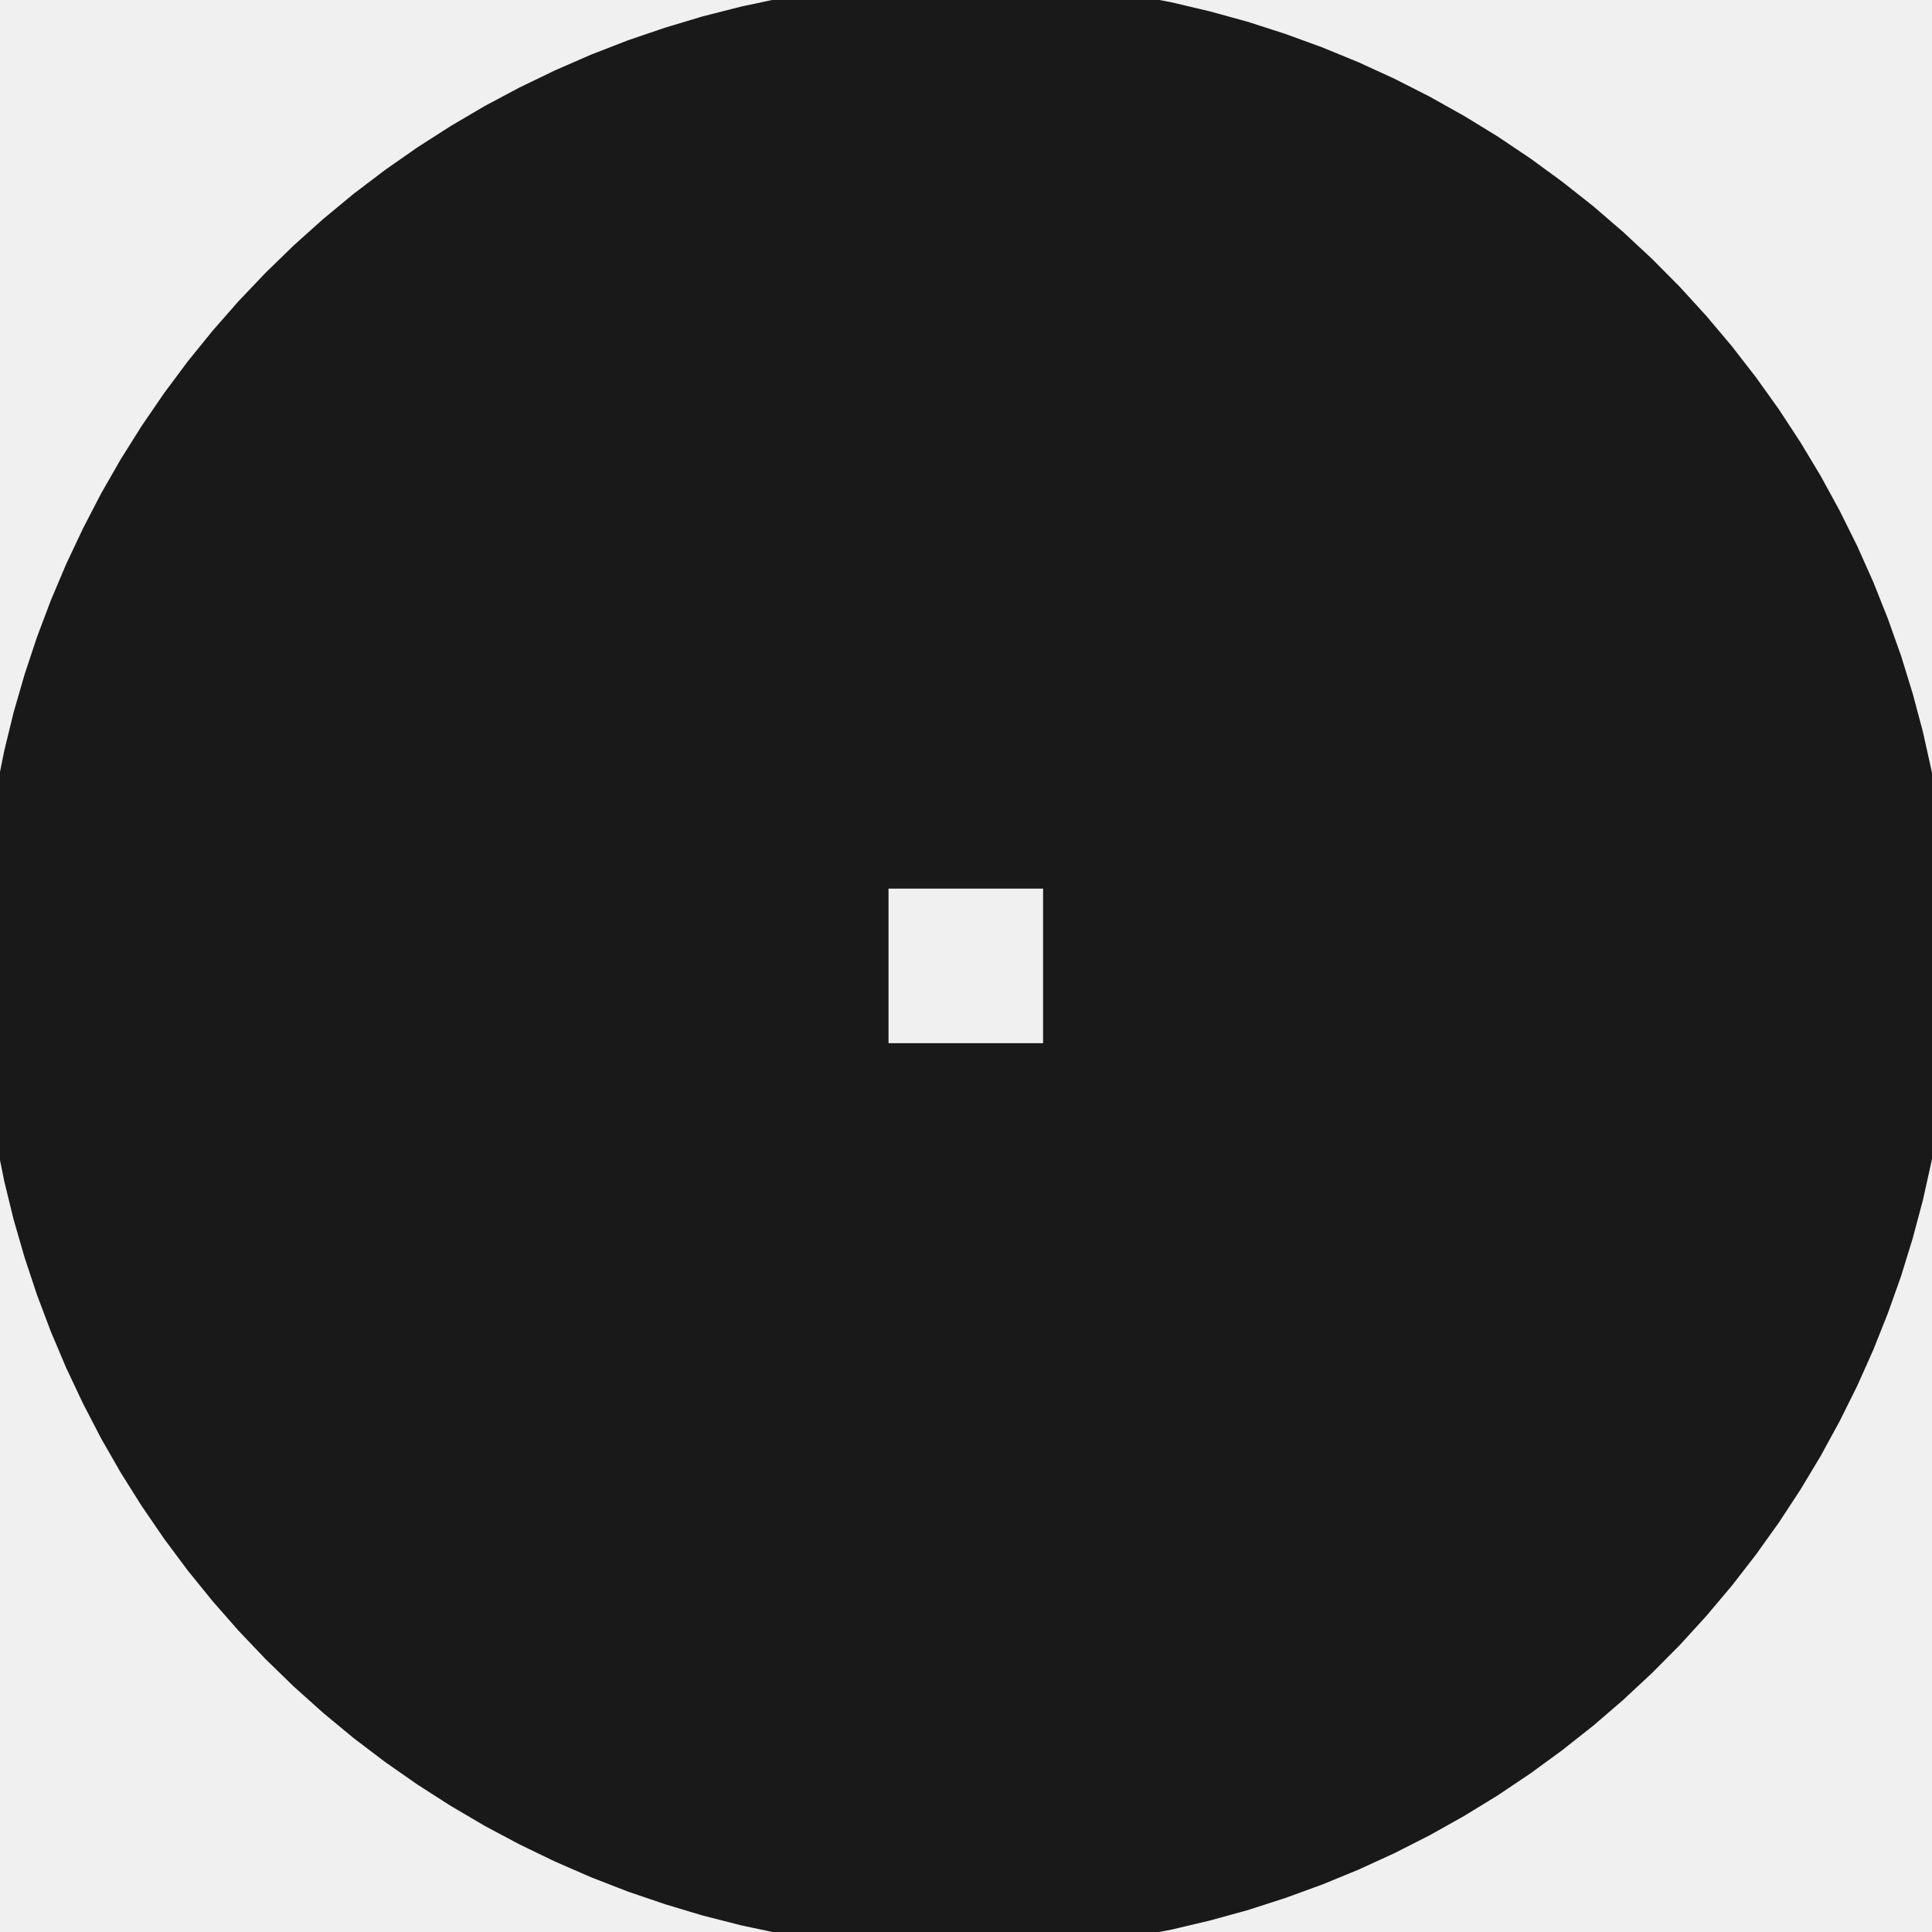
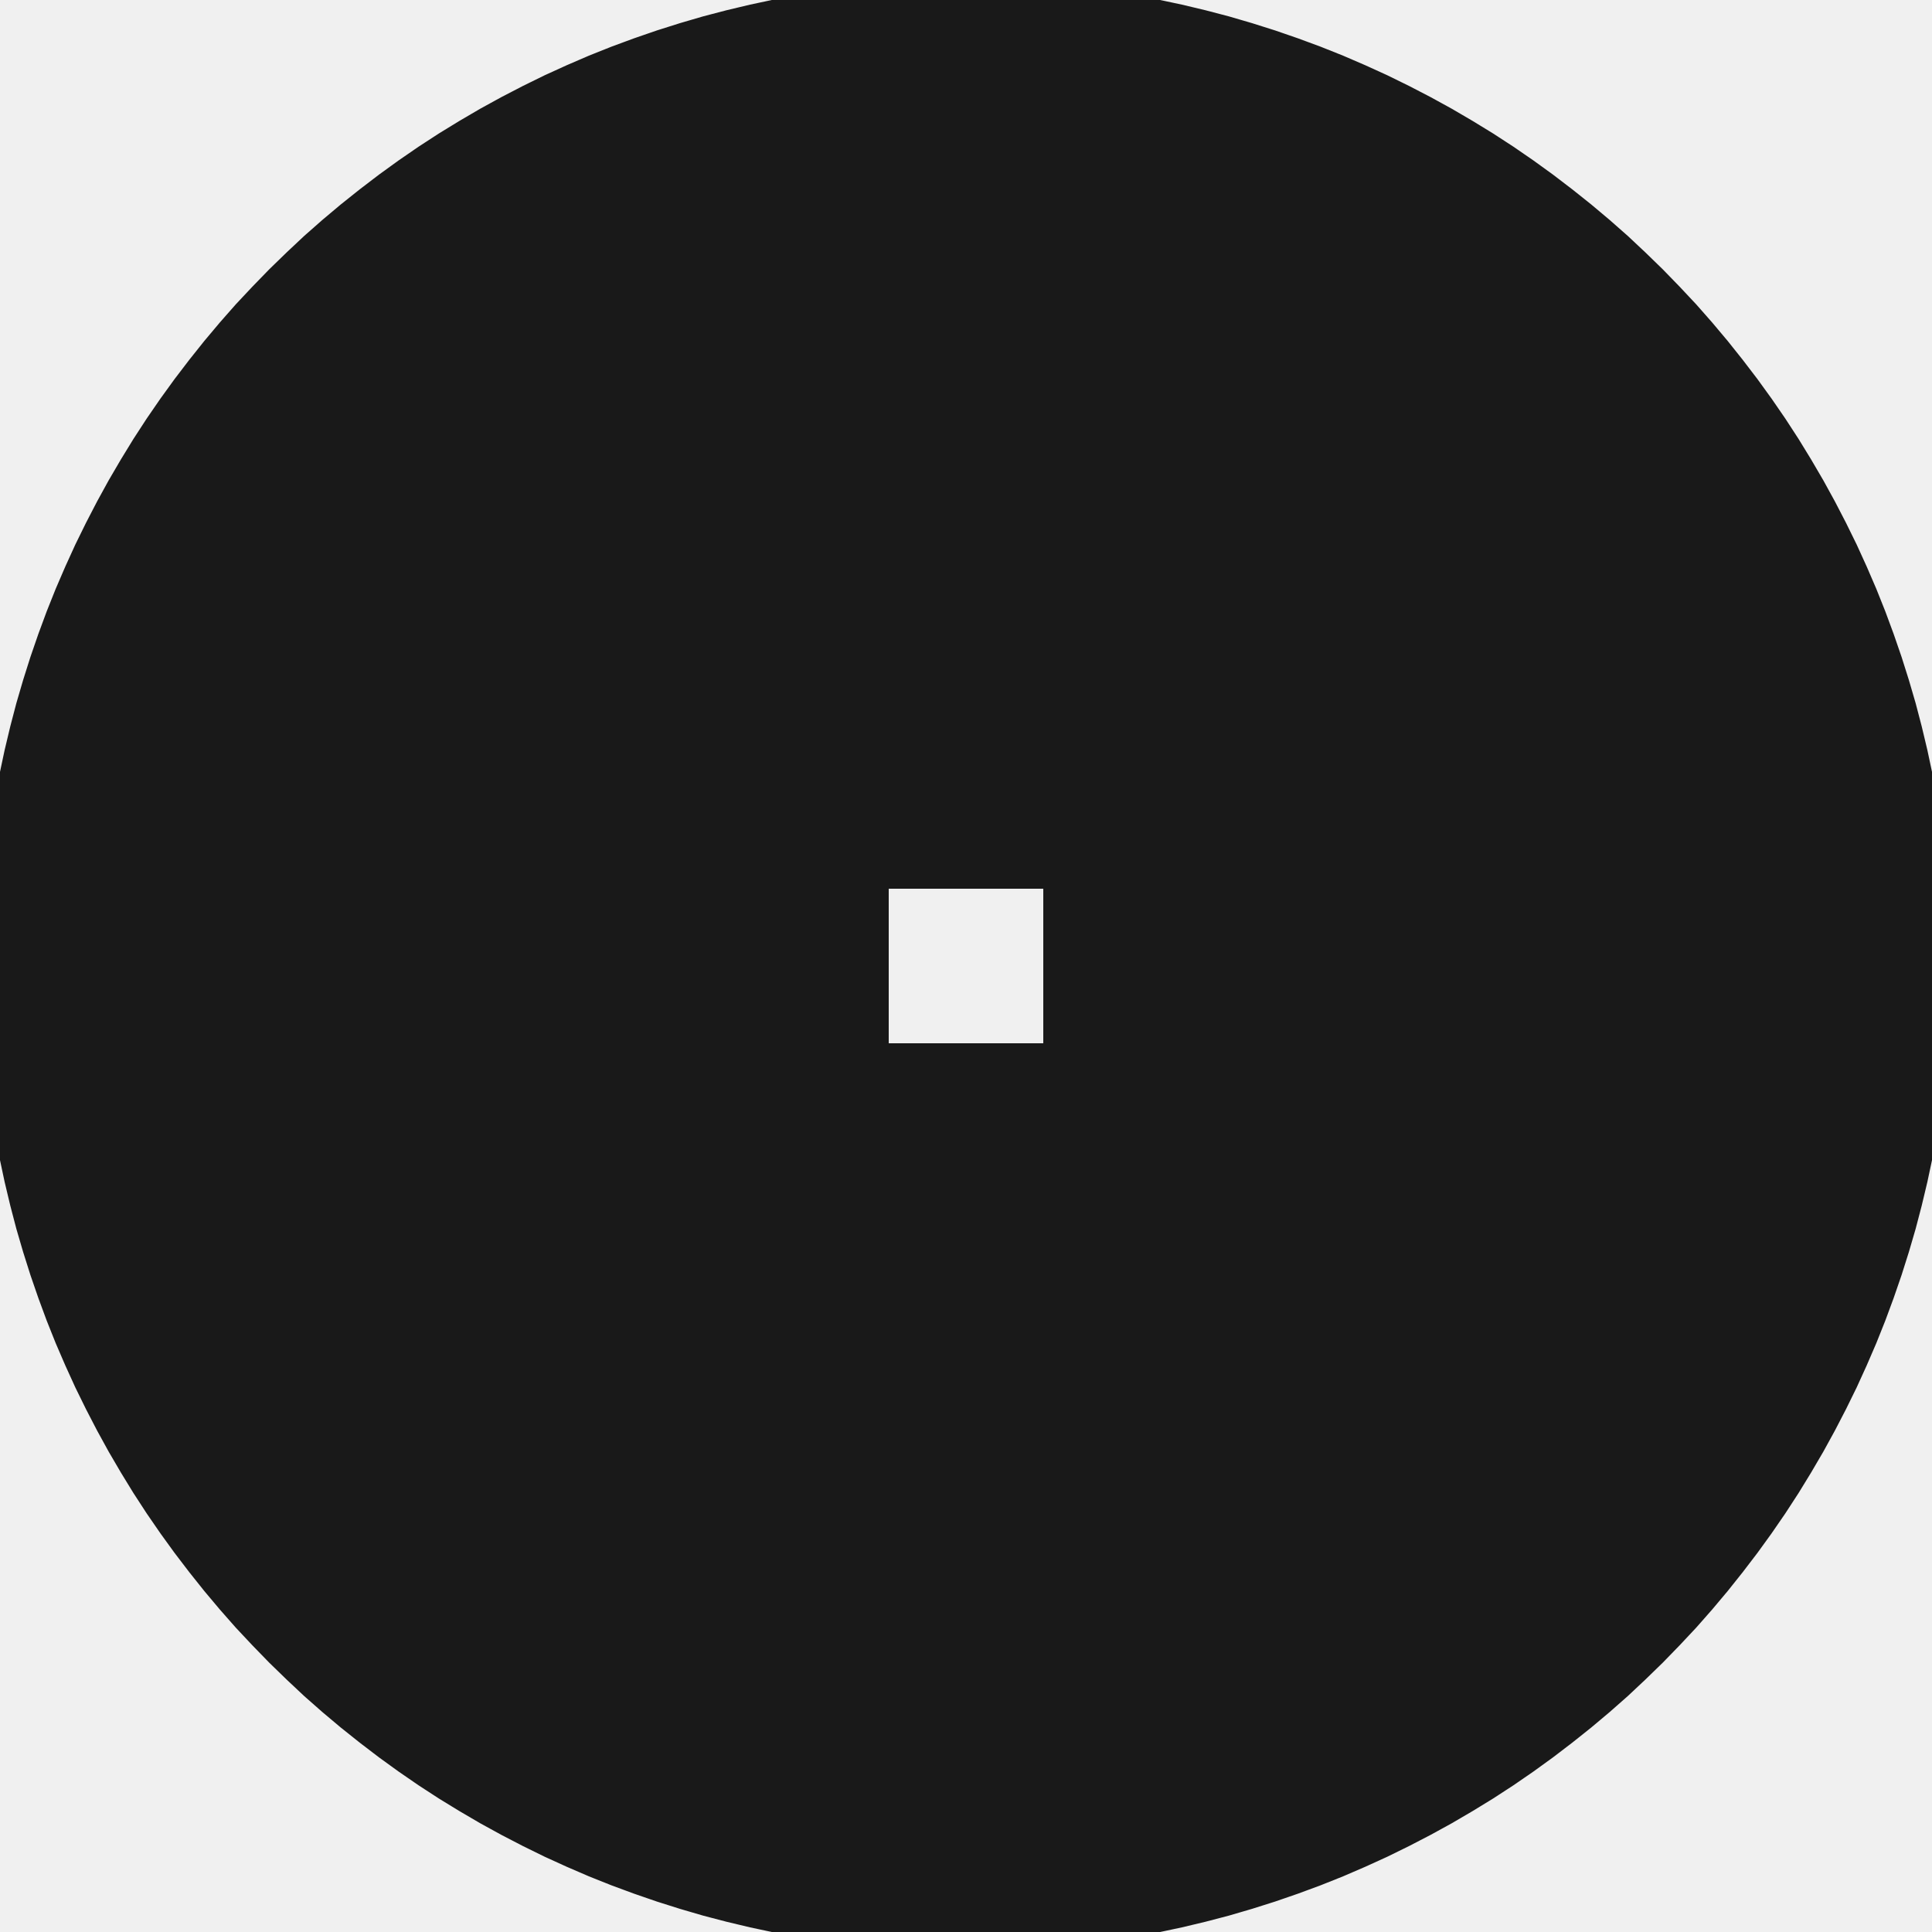
<svg xmlns="http://www.w3.org/2000/svg" version="1.1" viewBox="0 0 20 20" width="20mm" height="20mm">
  <defs>
    <marker id="arrow" viewBox="0 0 16 16" refX="8" refY="8" markerWidth="9" markerHeight="9" orient="auto-start-reverse">
      <path d="M 0 0 L 16 8 L 0 16 z" stroke="none" fill="context-fill" />
    </marker>
  </defs>
  <style>
     
        .background-fill {
            fill: #FFFFFF;
            stroke: none;
        }
         
        .grid {
            fill: #D8D8D8;
            stroke: #D8D8D8;
            stroke-width: 0.2;
        }
         
        .grid-stroke {
            fill: none;
            stroke: #D8D8D8;
            stroke-width: 0.2;
        }
         
        .grid-fill {
            fill: #D8D8D8;
            stroke: none;
        }
         
        .measure {
            fill: #00CCCC;
            stroke: #00CCCC;
            stroke-width: 0.2;
        }
         
        .measure-stroke {
            fill: none;
            stroke: #00CCCC;
            stroke-width: 0.2;
        }
         
        .measure-fill {
            fill: #00CCCC;
            stroke: none;
        }
         
        .highlight {
            fill: #FF9900;
            stroke: #FF9900;
            stroke-width: 0.2;
        }
         
        .highlight-stroke {
            fill: none;
            stroke: #FF9900;
            stroke-width: 0.2;
        }
         
        .highlight-fill {
            fill: #FF9900;
            stroke: none;
        }
         
        .entity {
            fill: #191919;
            stroke: #191919;
            stroke-width: 0.4;
        }
         
        .entity-stroke {
            fill: none;
            stroke: #191919;
            stroke-width: 0.4;
        }
         
        .entity-fill {
            fill: #191919;
            stroke: none;
        }
        
            .active { fill-opacity: 1.0; stroke-opacity: 1.0; }
            .inactive { fill-opacity: 0.3; stroke-opacity: 0.3; }
        
  </style>
  <g class="entity">
-     <path d="M0,10.2L0.016,10.599L0.048,10.998L0.096,11.396L0.16,11.791L0.239,12.183L0.334,12.572L0.445,12.956L0.571,13.336L0.712,13.71L0.868,14.079L1.039,14.441L1.223,14.796L1.422,15.143L1.635,15.482L1.861,15.812L2.1,16.133L2.352,16.444L2.616,16.745L2.892,17.035L3.179,17.314L3.477,17.581L3.785,17.836L4.104,18.078L4.432,18.307L4.769,18.523L5.114,18.726L5.467,18.914L5.827,19.088L6.194,19.248L6.567,19.393L6.946,19.522L7.329,19.637L7.717,19.736L8.108,19.819L8.503,19.887L8.9,19.939L9.298,19.975L9.698,19.995L10.098,19.999L10.498,19.987L10.897,19.959L11.295,19.915L11.691,19.855L12.084,19.78L12.473,19.688L12.859,19.582L13.24,19.459L13.616,19.322L13.986,19.17L14.35,19.003L14.706,18.822L15.056,18.626L15.397,18.417L15.729,18.194L16.052,17.958L16.366,17.71L16.669,17.449L16.962,17.176L17.244,16.892L17.514,16.596L17.772,16.29L18.017,15.974L18.25,15.648L18.469,15.314L18.675,14.971L18.867,14.619L19.045,14.261L19.208,13.896L19.356,13.524L19.49,13.147L19.608,12.764L19.711,12.378L19.798,11.987L19.87,11.593L19.926,11.197L19.966,10.799L19.99,10.4L19.998,9.999L19.99,9.599L19.966,9.2L19.926,8.802L19.87,8.406L19.798,8.012L19.711,7.621L19.608,7.235L19.49,6.852L19.356,6.475L19.208,6.103L19.045,5.738L18.867,5.38L18.675,5.028L18.469,4.685L18.25,4.351L18.017,4.025L17.772,3.709L17.514,3.403L17.244,3.107L16.962,2.823L16.669,2.55L16.366,2.289L16.052,2.041L15.729,1.805L15.397,1.582L15.056,1.373L14.706,1.177L14.35,0.996L13.986,0.829L13.616,0.677L13.24,0.54L12.859,0.417L12.473,0.311L12.084,0.219L11.691,0.144L11.295,0.084L10.897,0.04L10.498,0.012L10.098,0L9.698,0.004L9.298,0.024L8.9,0.06L8.503,0.112L8.108,0.18L7.717,0.263L7.329,0.362L6.946,0.477L6.567,0.606L6.194,0.751L5.827,0.911L5.467,1.085L5.114,1.273L4.769,1.476L4.432,1.692L4.104,1.921L3.785,2.163L3.477,2.418L3.179,2.685L2.892,2.964L2.616,3.254L2.352,3.555L2.1,3.866L1.861,4.187L1.635,4.517L1.422,4.856L1.223,5.203L1.039,5.558L0.868,5.92L0.712,6.289L0.571,6.663L0.445,7.043L0.334,7.427L0.239,7.816L0.16,8.208L0.096,8.603L0.048,9.001L0.016,9.4L0,9.799L0,10.2 Z  M8.998,8.999L10.998,8.999L10.998,10.999L8.998,10.999L8.998,8.999 Z " />
+     <path d="M0,10L0.003,10.245L0.012,10.491L0.027,10.736L0.048,10.98L0.075,11.224L0.108,11.467L0.147,11.71L0.192,11.951L0.243,12.191L0.3,12.43L0.362,12.667L0.431,12.903L0.505,13.137L0.585,13.369L0.67,13.599L0.761,13.827L0.858,14.052L0.96,14.276L1.068,14.496L1.181,14.714L1.299,14.929L1.423,15.141L1.551,15.35L1.685,15.556L1.824,15.758L1.968,15.957L2.117,16.152L2.27,16.344L2.428,16.532L2.59,16.716L2.758,16.895L2.929,17.071L3.105,17.242L3.284,17.41L3.468,17.572L3.656,17.73L3.848,17.883L4.043,18.032L4.242,18.176L4.444,18.315L4.65,18.449L4.859,18.577L5.071,18.701L5.286,18.819L5.504,18.932L5.724,19.04L5.948,19.142L6.173,19.239L6.401,19.33L6.631,19.415L6.863,19.495L7.097,19.569L7.333,19.638L7.57,19.7L7.809,19.757L8.049,19.808L8.29,19.853L8.533,19.892L8.776,19.925L9.02,19.952L9.264,19.973L9.509,19.988L9.755,19.997L10,20L10.245,19.997L10.491,19.988L10.736,19.973L10.98,19.952L11.224,19.925L11.467,19.892L11.71,19.853L11.951,19.808L12.191,19.757L12.43,19.7L12.667,19.638L12.903,19.569L13.137,19.495L13.369,19.415L13.599,19.33L13.827,19.239L14.052,19.142L14.276,19.04L14.496,18.932L14.714,18.819L14.929,18.701L15.141,18.577L15.35,18.449L15.556,18.315L15.758,18.176L15.957,18.032L16.152,17.883L16.344,17.73L16.532,17.572L16.716,17.41L16.895,17.242L17.071,17.071L17.242,16.895L17.41,16.716L17.572,16.532L17.73,16.344L17.883,16.152L18.032,15.957L18.176,15.758L18.315,15.556L18.449,15.35L18.577,15.141L18.701,14.929L18.819,14.714L18.932,14.496L19.04,14.276L19.142,14.052L19.239,13.827L19.33,13.599L19.415,13.369L19.495,13.137L19.569,12.903L19.638,12.667L19.7,12.43L19.757,12.191L19.808,11.951L19.853,11.71L19.892,11.467L19.925,11.224L19.952,10.98L19.973,10.736L19.988,10.491L19.997,10.245L20,10L19.997,9.755L19.988,9.509L19.973,9.264L19.952,9.02L19.925,8.776L19.892,8.533L19.853,8.29L19.808,8.049L19.757,7.809L19.7,7.57L19.638,7.333L19.569,7.097L19.495,6.863L19.415,6.631L19.33,6.401L19.239,6.173L19.142,5.948L19.04,5.724L18.932,5.504L18.819,5.286L18.701,5.071L18.577,4.859L18.449,4.65L18.315,4.444L18.176,4.242L18.032,4.043L17.883,3.848L17.73,3.656L17.572,3.468L17.41,3.284L17.242,3.105L17.071,2.929L16.895,2.758L16.716,2.59L16.532,2.428L16.344,2.27L16.152,2.117L15.957,1.968L15.758,1.824L15.556,1.685L15.35,1.551L15.141,1.423L14.929,1.299L14.714,1.181L14.496,1.068L14.276,0.96L14.052,0.858L13.827,0.761L13.599,0.67L13.369,0.585L13.137,0.505L12.903,0.431L12.667,0.362L12.43,0.3L12.191,0.243L11.951,0.192L11.71,0.147L11.467,0.108L11.224,0.075L10.98,0.048L10.736,0.027L10.491,0.012L10.245,0.003L10,0L9.755,0.003L9.509,0.012L9.264,0.027L9.02,0.048L8.776,0.075L8.533,0.108L8.29,0.147L8.049,0.192L7.809,0.243L7.57,0.3L7.333,0.362L7.097,0.431L6.863,0.505L6.631,0.585L6.401,0.67L6.173,0.761L5.948,0.858L5.724,0.96L5.504,1.068L5.286,1.181L5.071,1.299L4.859,1.423L4.65,1.551L4.444,1.685L4.242,1.824L4.043,1.968L3.848,2.117L3.656,2.27L3.468,2.428L3.284,2.59L3.105,2.758L2.929,2.929L2.758,3.105L2.59,3.284L2.428,3.468L2.27,3.656L2.117,3.848L1.968,4.043L1.824,4.242L1.685,4.444L1.551,4.65L1.423,4.859L1.299,5.071L1.181,5.286L1.068,5.504L0.96,5.724L0.858,5.948L0.761,6.173L0.67,6.401L0.585,6.631L0.505,6.863L0.431,7.097L0.362,7.333L0.3,7.57L0.243,7.809L0.192,8.049L0.147,8.29L0.108,8.533L0.075,8.776L0.048,9.02L0.027,9.264L0.012,9.509L0.003,9.755L0,10 Z  M9,9L11,9L11,11L9,11L9,9 Z " />
  </g>
</svg>
